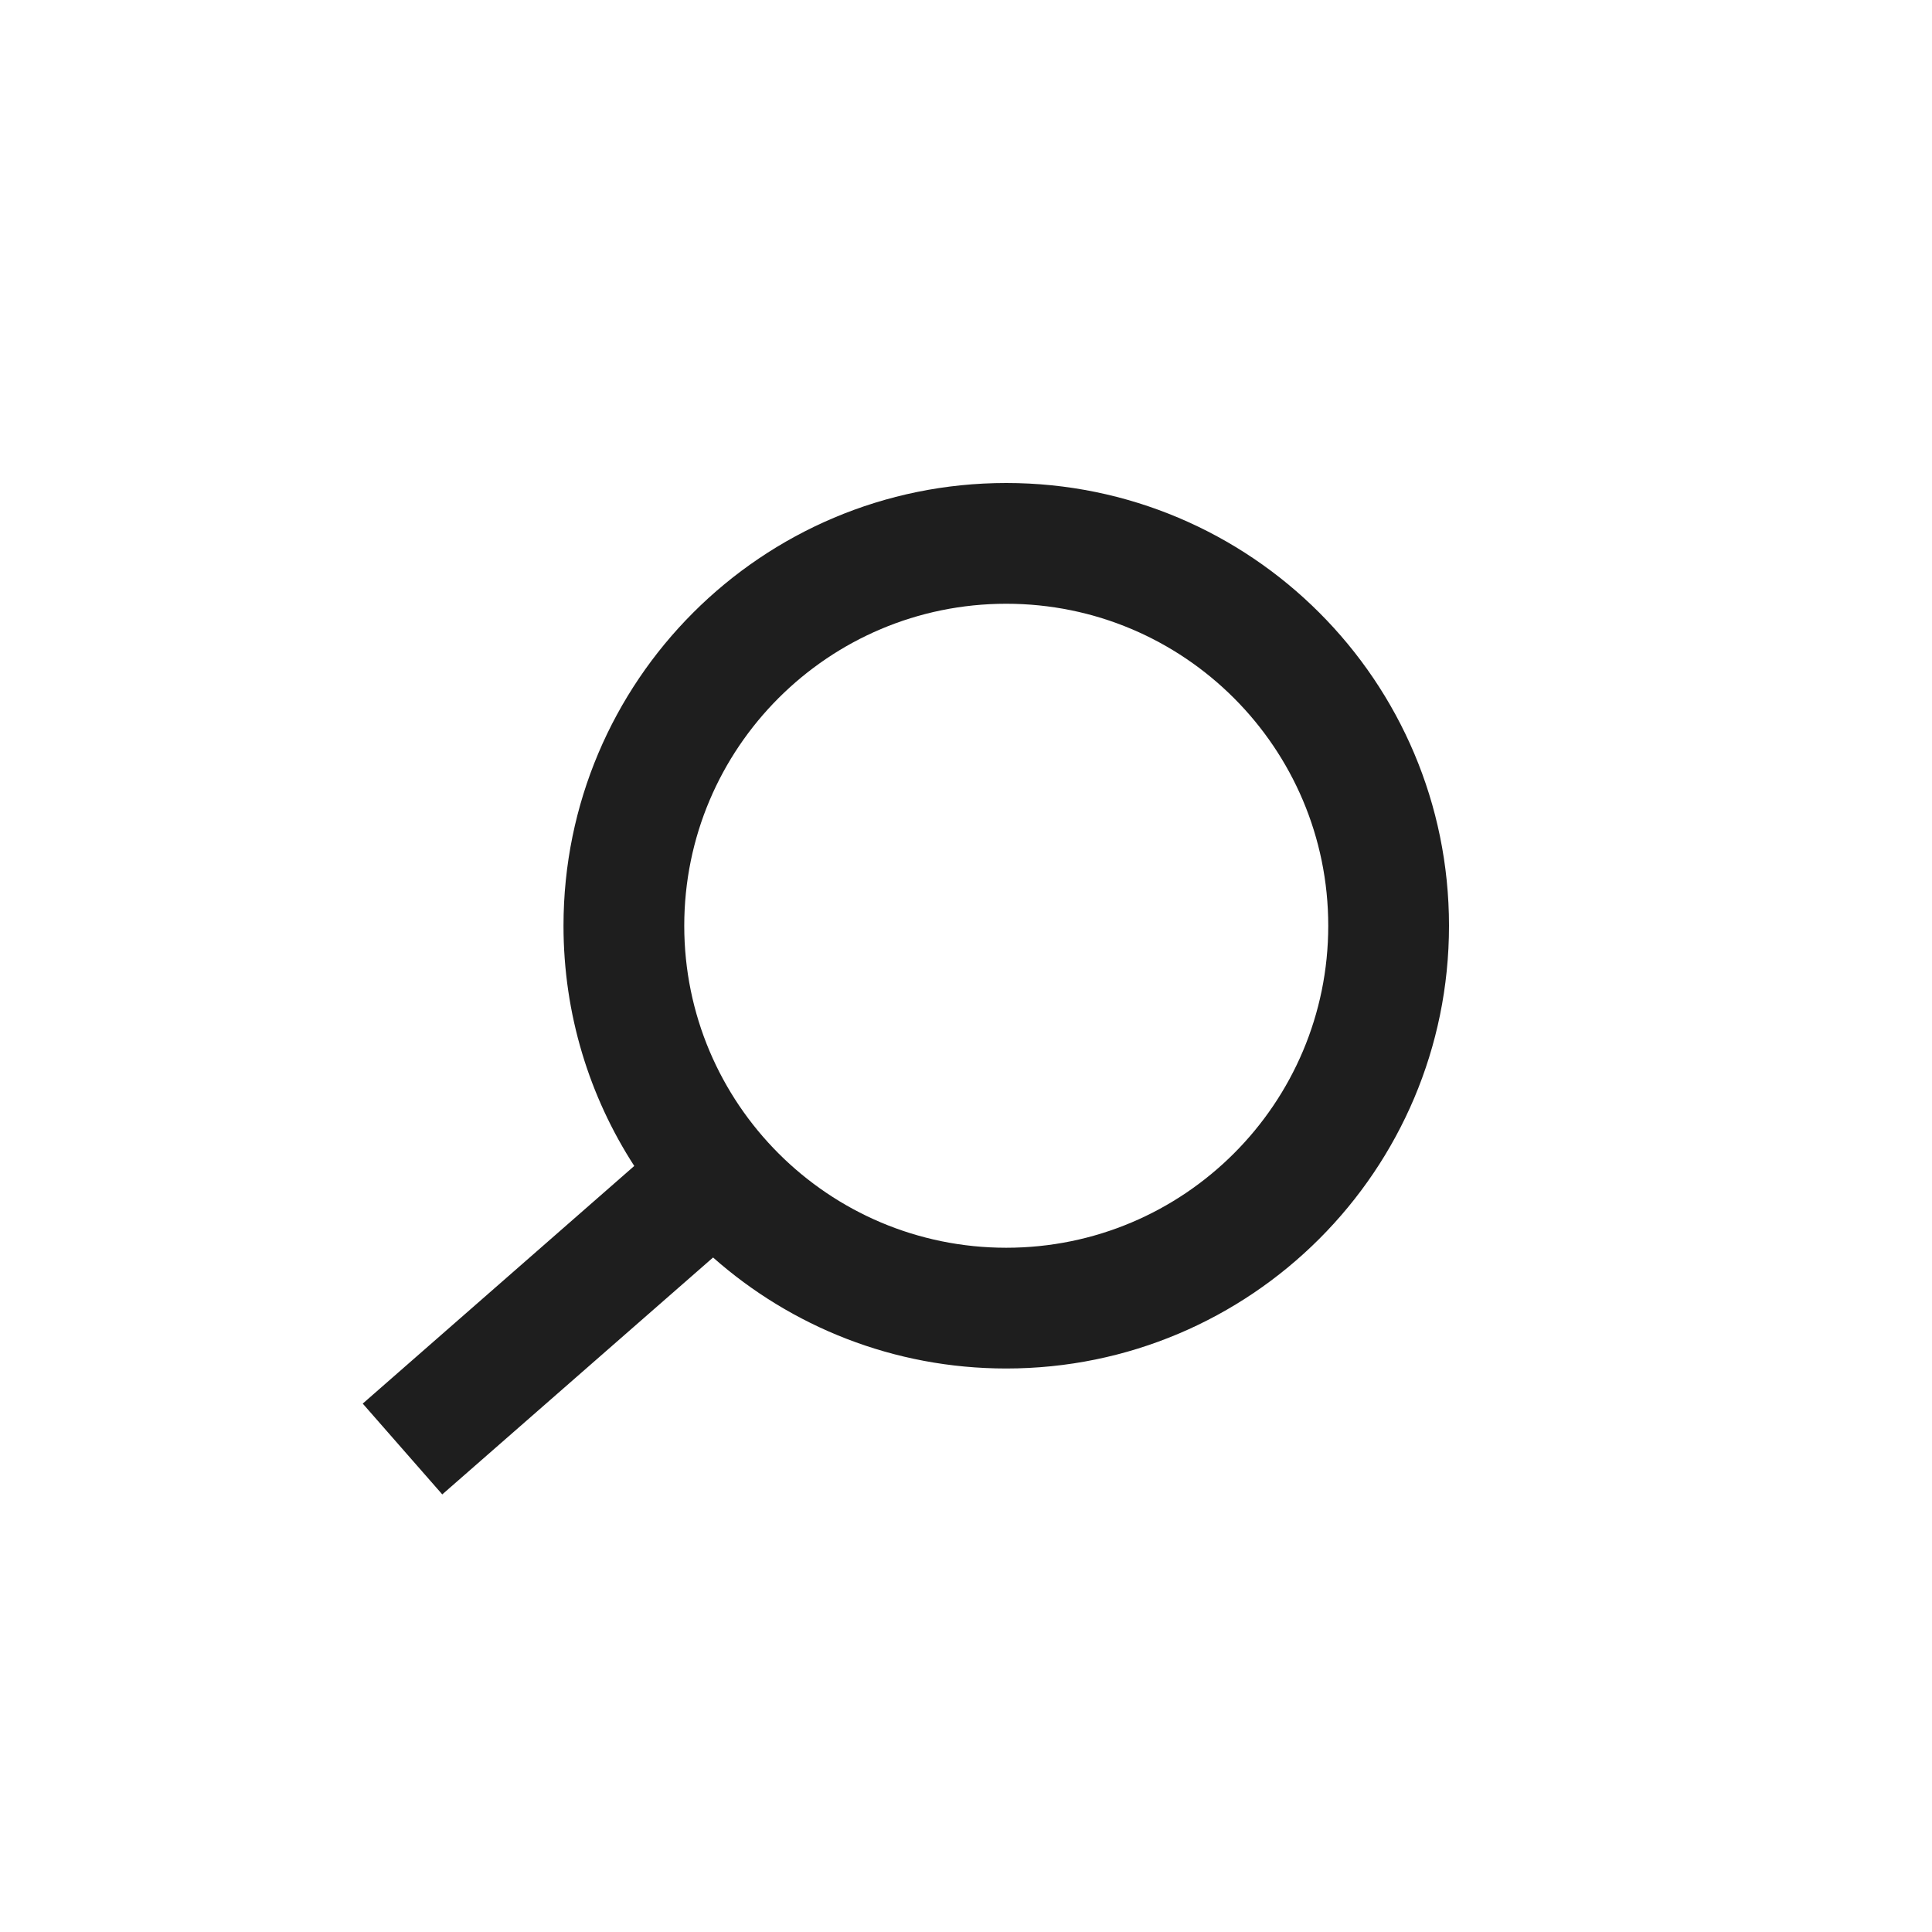
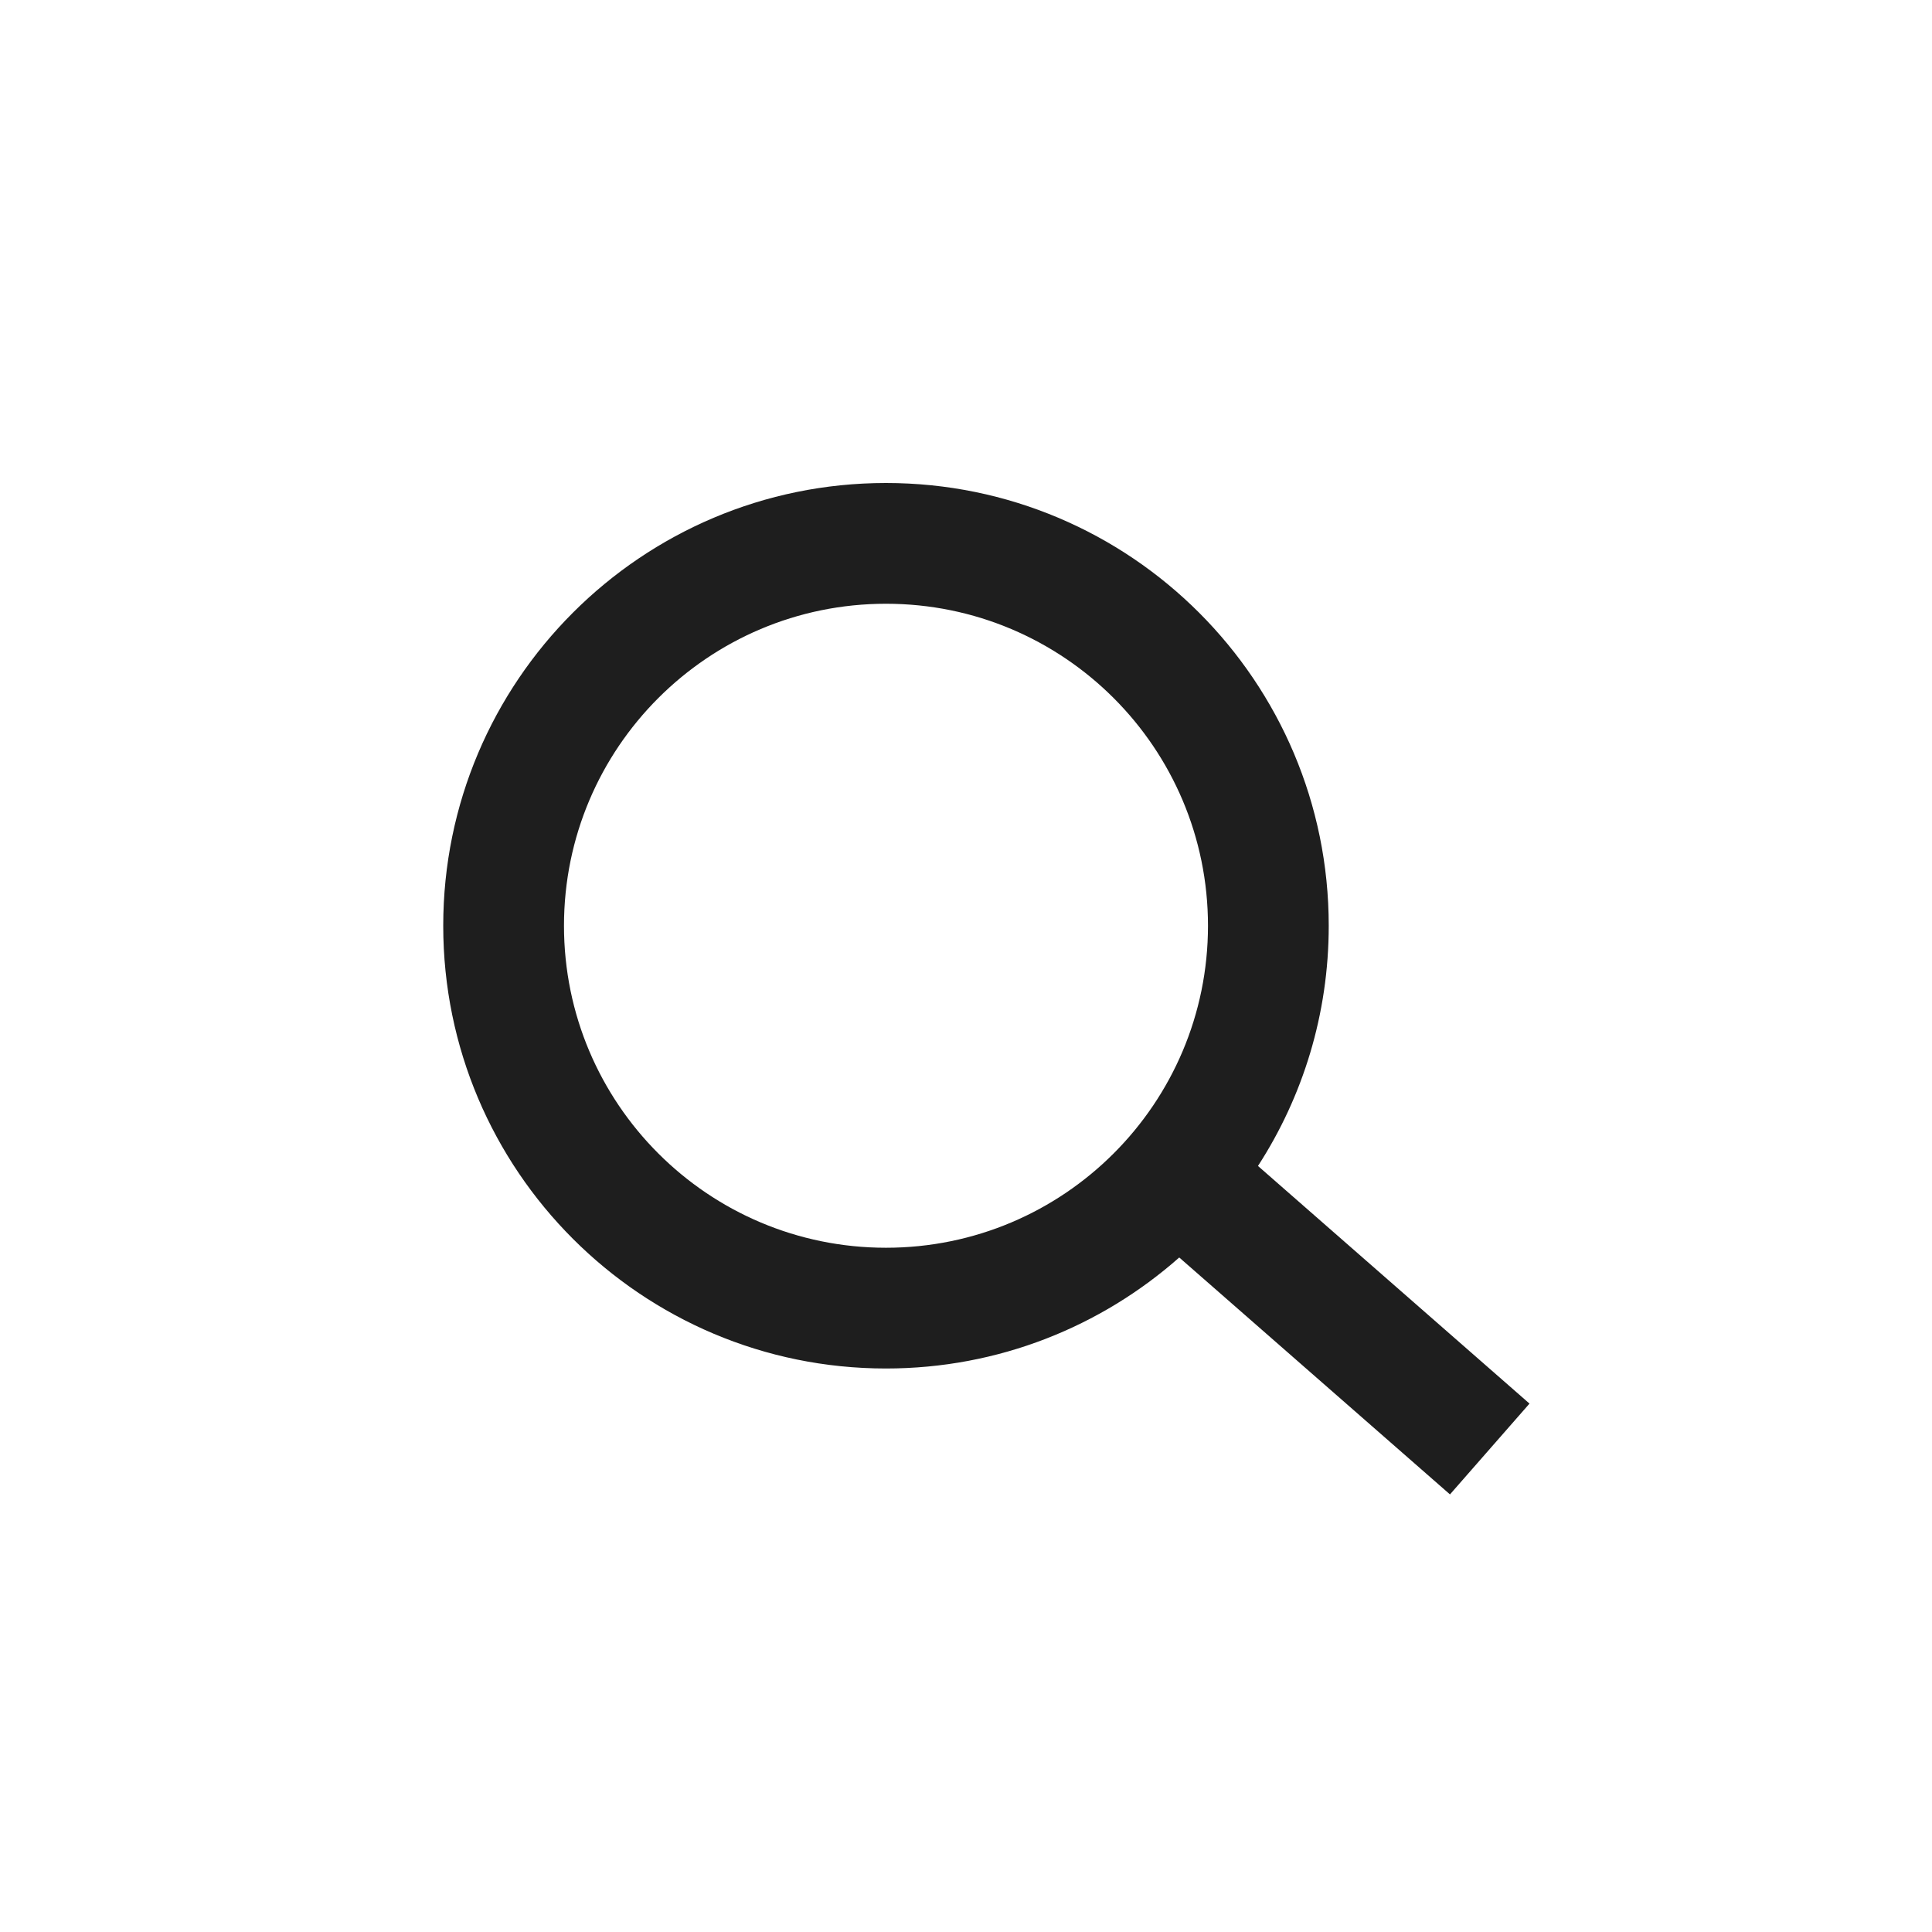
<svg xmlns="http://www.w3.org/2000/svg" width="24" height="24" viewBox="0 0 24 24" fill="none">
-   <path fill-rule="evenodd" clip-rule="evenodd" d="M16.5 11.5C16.5 13.709 14.709 15.5 12.5 15.5C10.291 15.5 8.5 13.709 8.5 11.5C8.5 9.291 10.291 7.5 12.5 7.5C14.709 7.5 16.5 9.291 16.5 11.5ZM18 11.5C18 14.538 15.537 17 12.5 17C11.103 17 9.828 16.479 8.858 15.621L5.494 18.564L4.506 17.436L7.879 14.484C7.323 13.625 7 12.6 7 11.5C7 8.462 9.462 6 12.5 6C15.537 6 18 8.462 18 11.5Z" fill="#1E1E1E" />
+   <path fill-rule="evenodd" clip-rule="evenodd" d="M5.506 11.5C5.506 14.538 7.969 17 11.006 17C12.403 17 13.678 16.479 14.649 15.621L18.012 18.564L19 17.436L15.627 14.484C16.183 13.625 16.506 12.6 16.506 11.5C16.506 8.462 14.044 6 11.006 6C7.969 6 5.506 8.462 5.506 11.5ZM7.006 11.5C7.006 13.709 8.797 15.5 11.006 15.5C13.215 15.5 15.006 13.709 15.006 11.5C15.006 9.291 13.215 7.5 11.006 7.5C8.797 7.5 7.006 9.291 7.006 11.5Z" fill="#1E1E1E" />
</svg>
